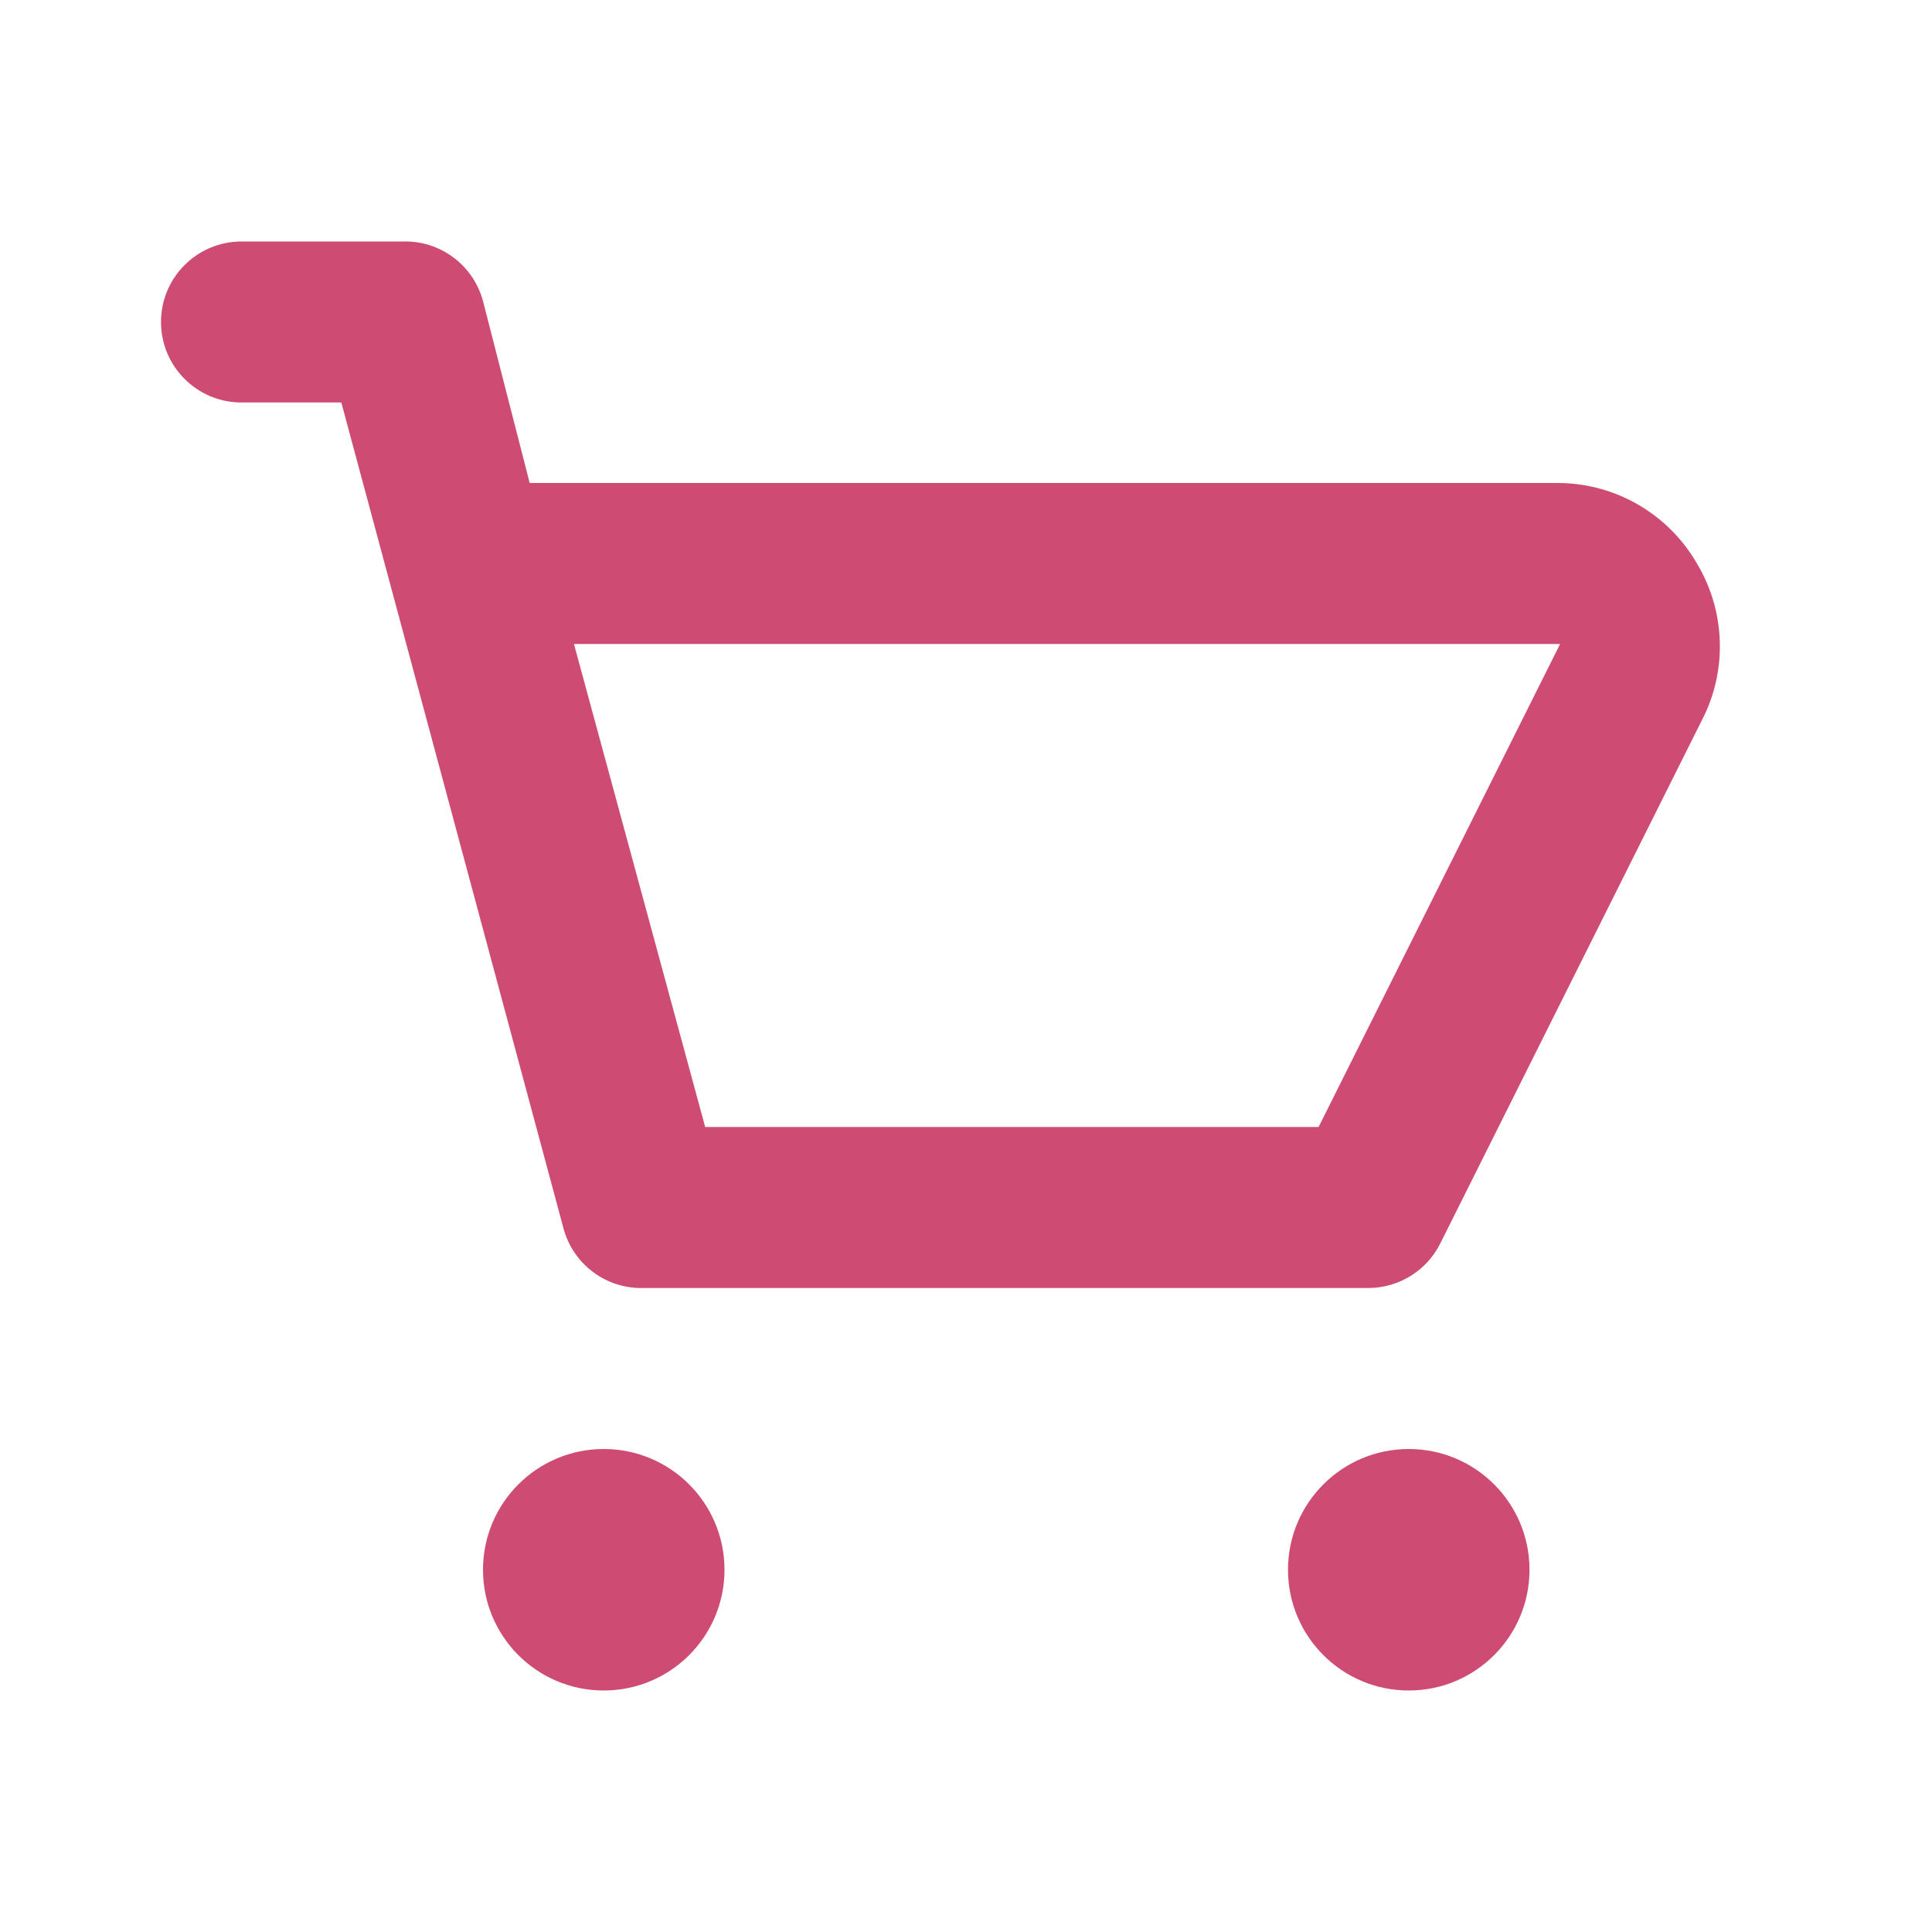
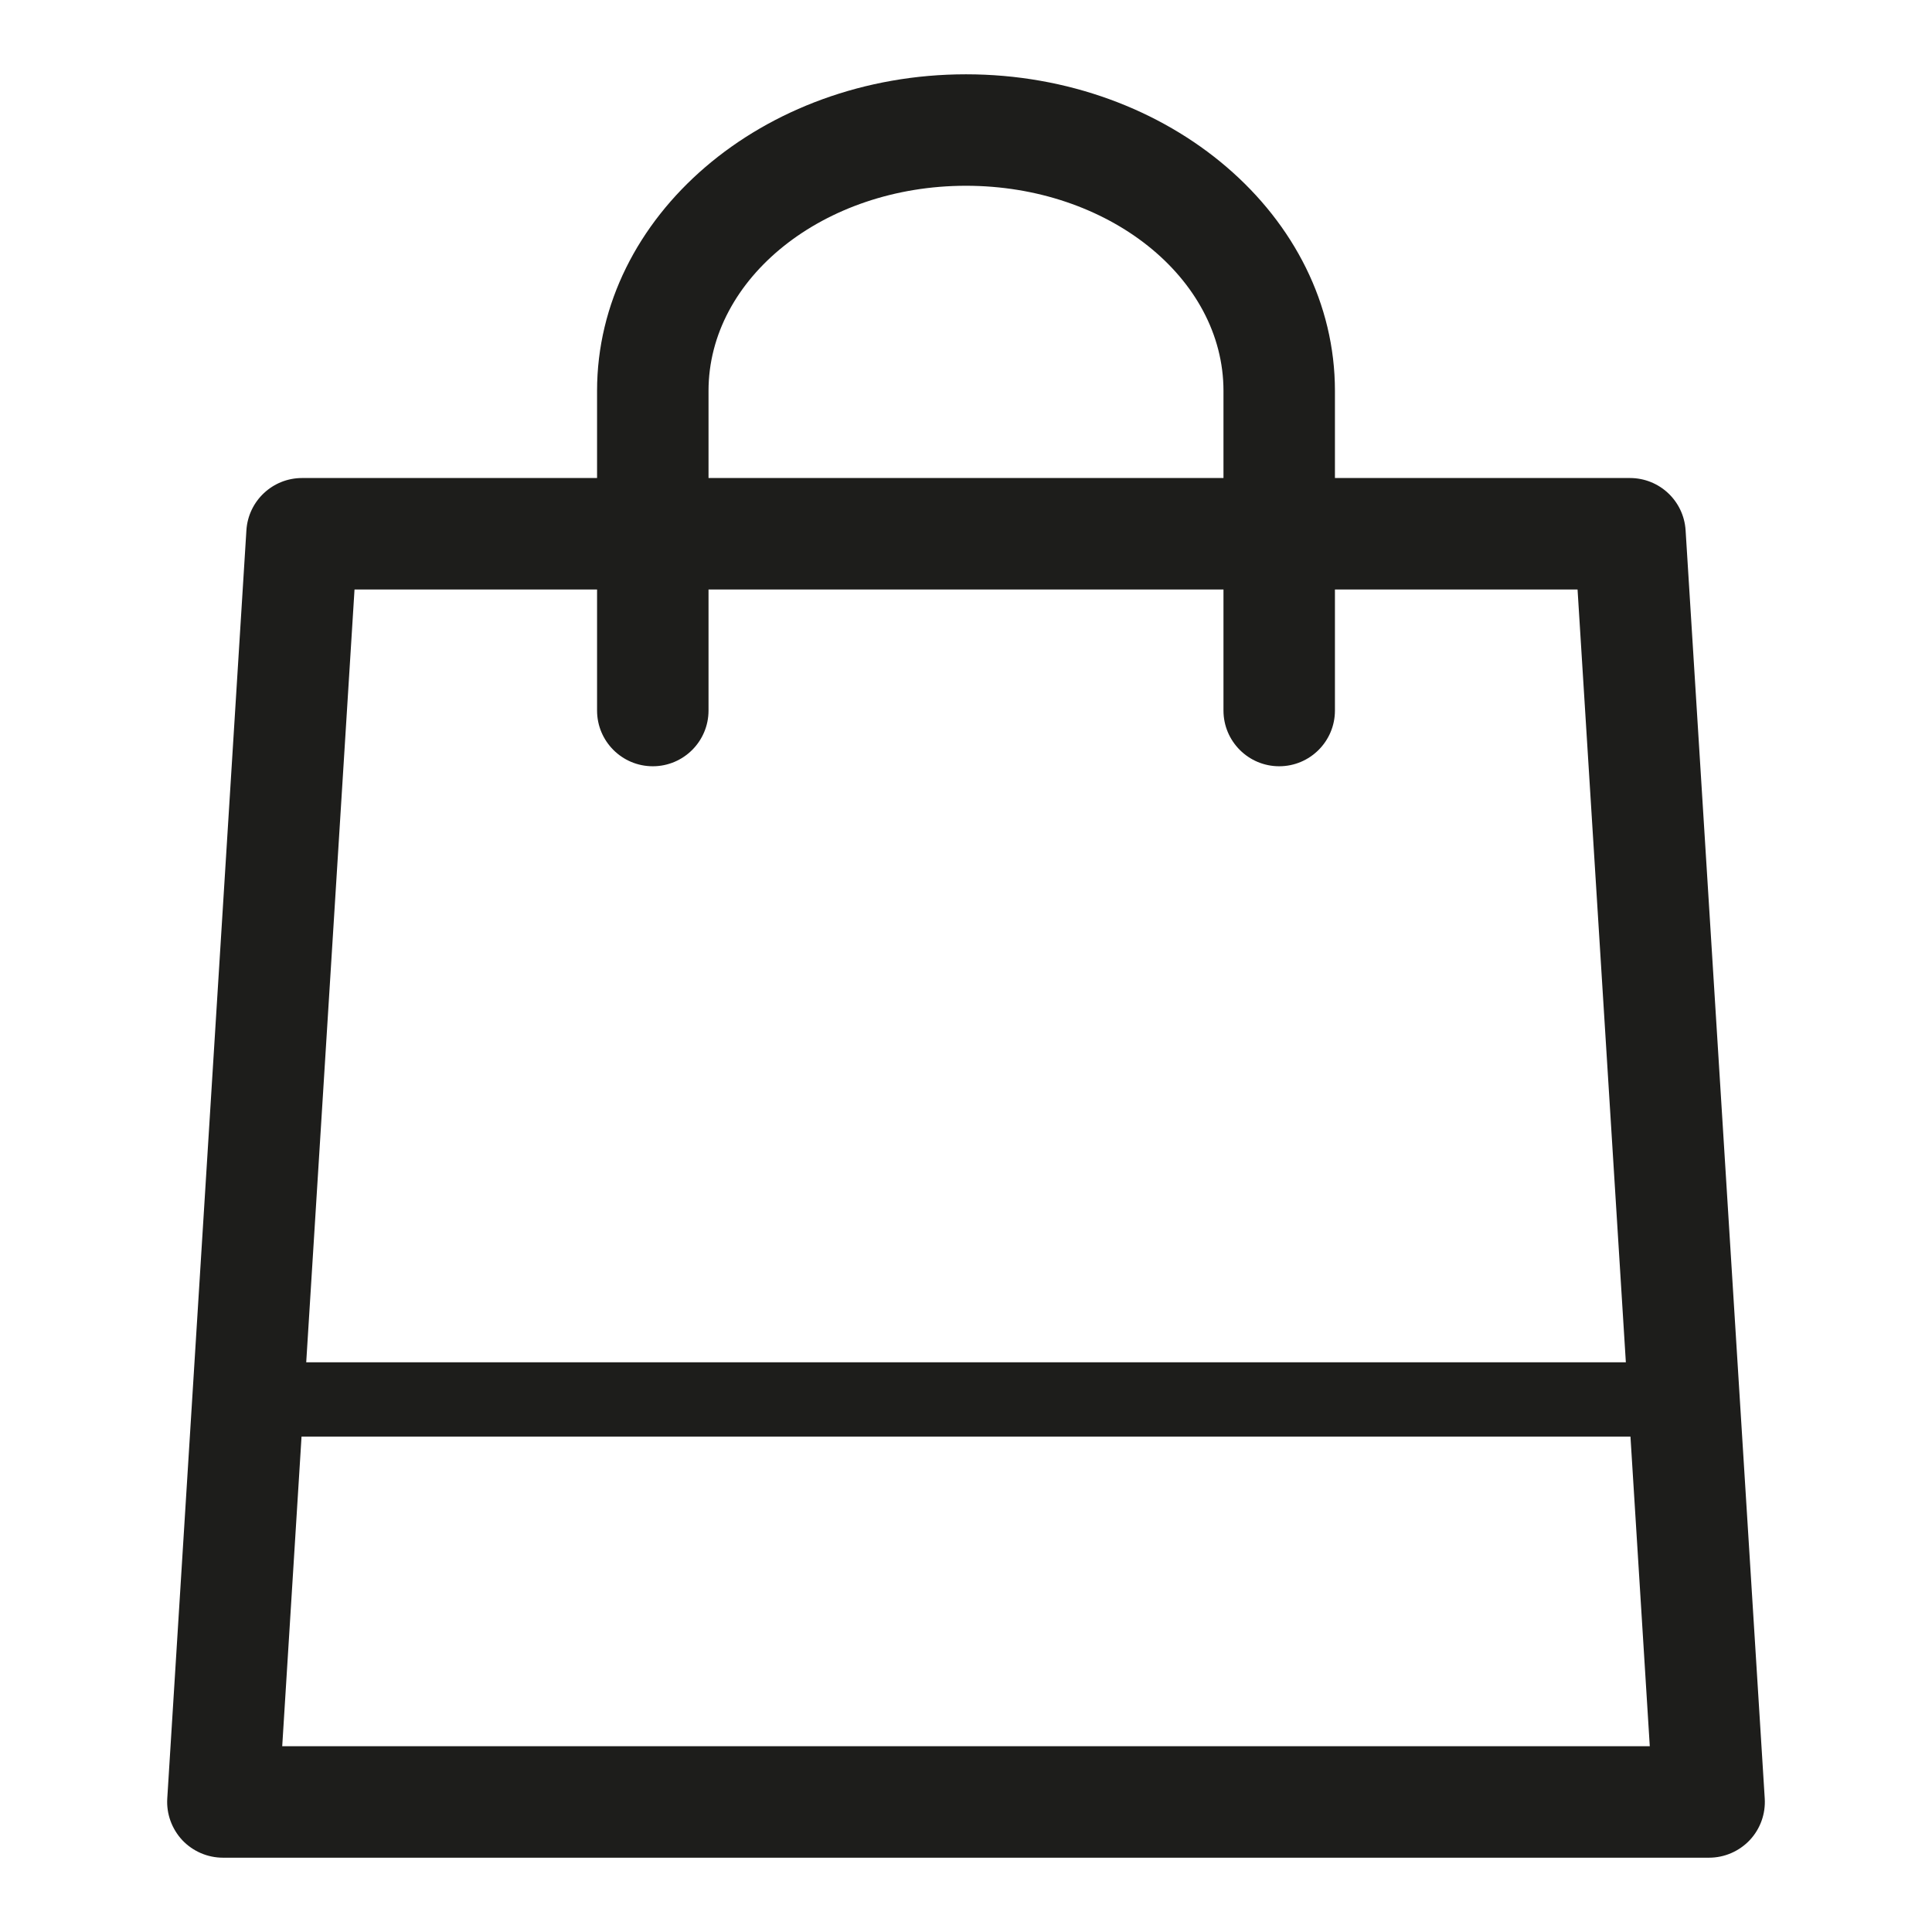
- <svg xmlns="http://www.w3.org/2000/svg" viewBox="0 0 24 24" fill="#CE4C74">
-   <g data-name="Layer 2">
-     <g data-name="shopping-cart">
-       <rect width="24" height="24" opacity="0" />
-       <path d="M21.08 7a2 2 0 0 0-1.7-1H6.58L6 3.74A1 1 0 0 0 5 3H3a1 1 0 0 0 0 2h1.24L7 15.26A1 1 0 0 0 8 16h9a1 1 0 0 0 .89-.55l3.28-6.56A2 2 0 0 0 21.08 7zm-4.7 7H8.76L7.13 8h12.25z" />
-       <circle cx="7.5" cy="19.5" r="1.5" />
-       <circle cx="17.5" cy="19.5" r="1.5" />
-     </g>
-   </g>
+ <svg xmlns="http://www.w3.org/2000/svg" enable-background="new 0 0 26 26" id="Слой_1" version="1.1" viewBox="0 0 26 26" xml:space="preserve">
+   <path d="M22.684,7.136c-0.025-0.396-0.353-0.703-0.749-0.703h-3.97V5.26  C17.965,2.911,15.737,1,13,1S8.035,2.911,8.035,5.26v1.173H4.065  c-0.396,0-0.724,0.308-0.749,0.703L2.251,24.203  c-0.013,0.207,0.061,0.409,0.202,0.561C2.595,24.914,2.793,25,3,25h20  c0.207,0,0.405-0.086,0.547-0.236c0.142-0.151,0.215-0.354,0.202-0.561  L22.684,7.136z M9.535,5.26C9.535,3.738,11.09,2.5,13,2.5s3.465,1.238,3.465,2.76  v1.173H9.535V5.26z M8.035,7.933v1.629c0,0.414,0.336,0.75,0.75,0.75s0.75-0.336,0.75-0.75  V7.933h6.93v1.629c0,0.414,0.336,0.75,0.75,0.75s0.75-0.336,0.75-0.75V7.933h3.265  l0.65,10.4H4.121L4.771,7.933H8.035z M3.798,23.5l0.26-4.167h17.884L22.202,23.5  H3.798z" fill="#1D1D1B" />
</svg>
